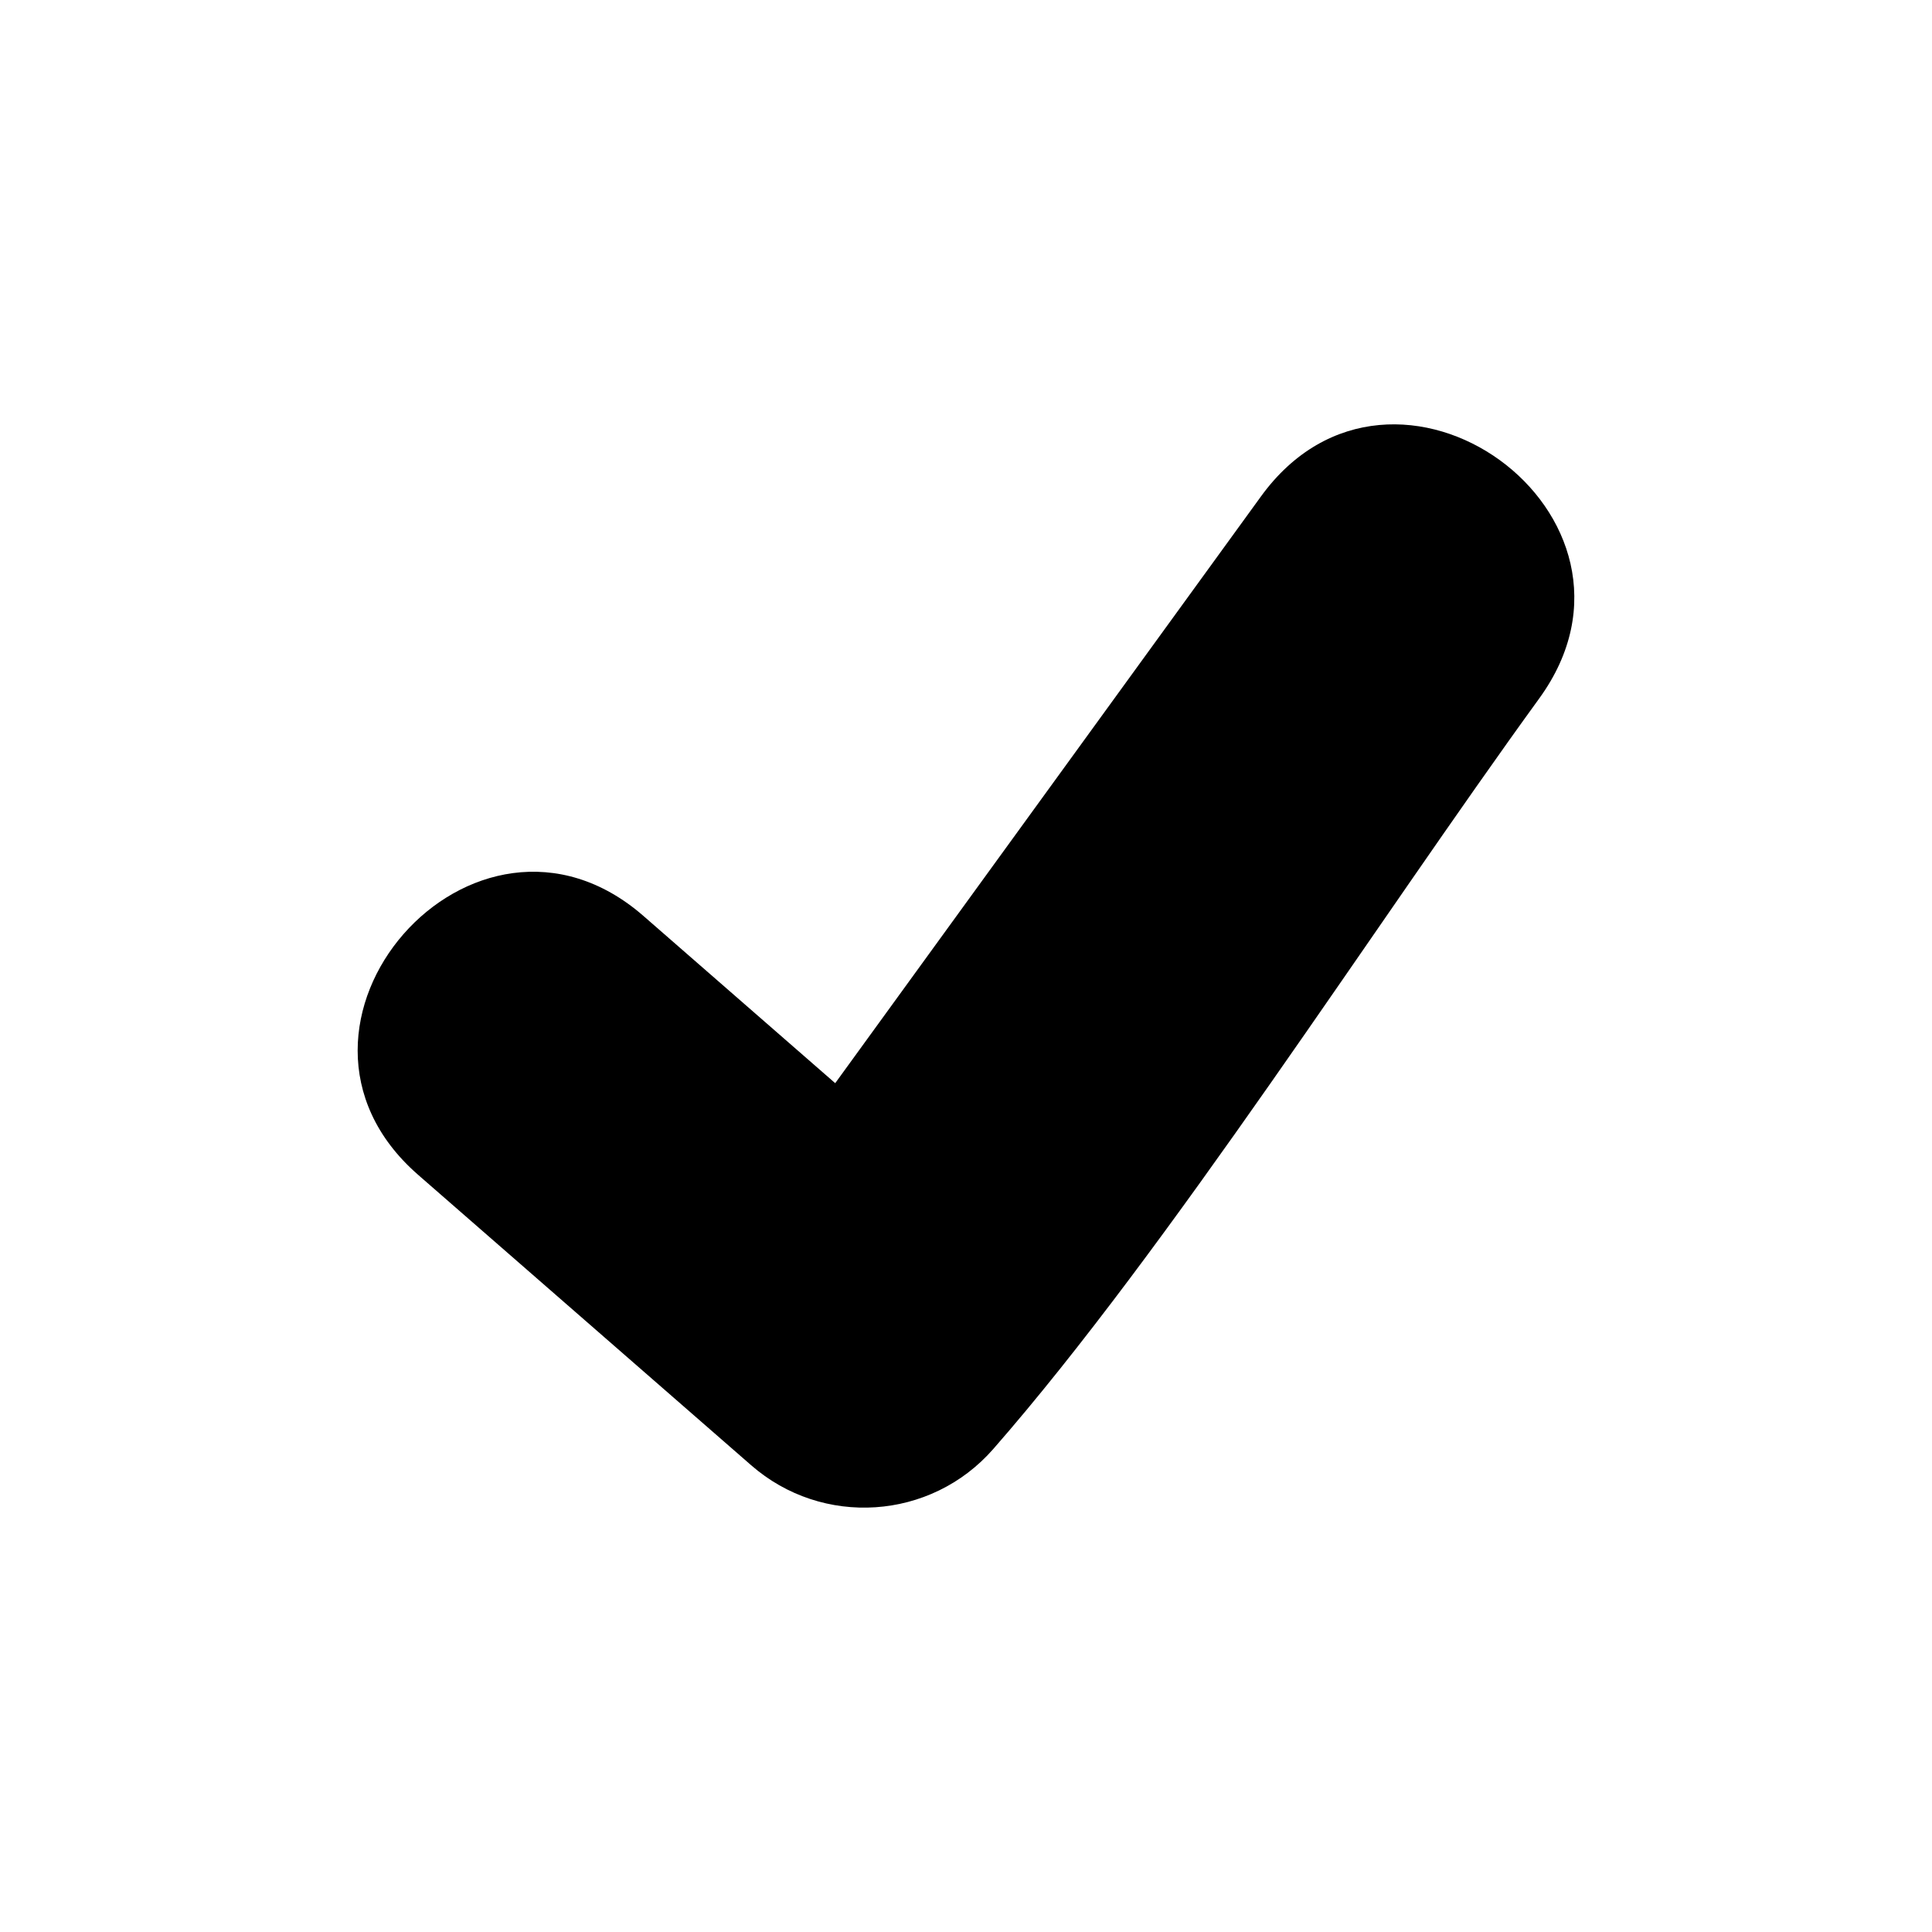
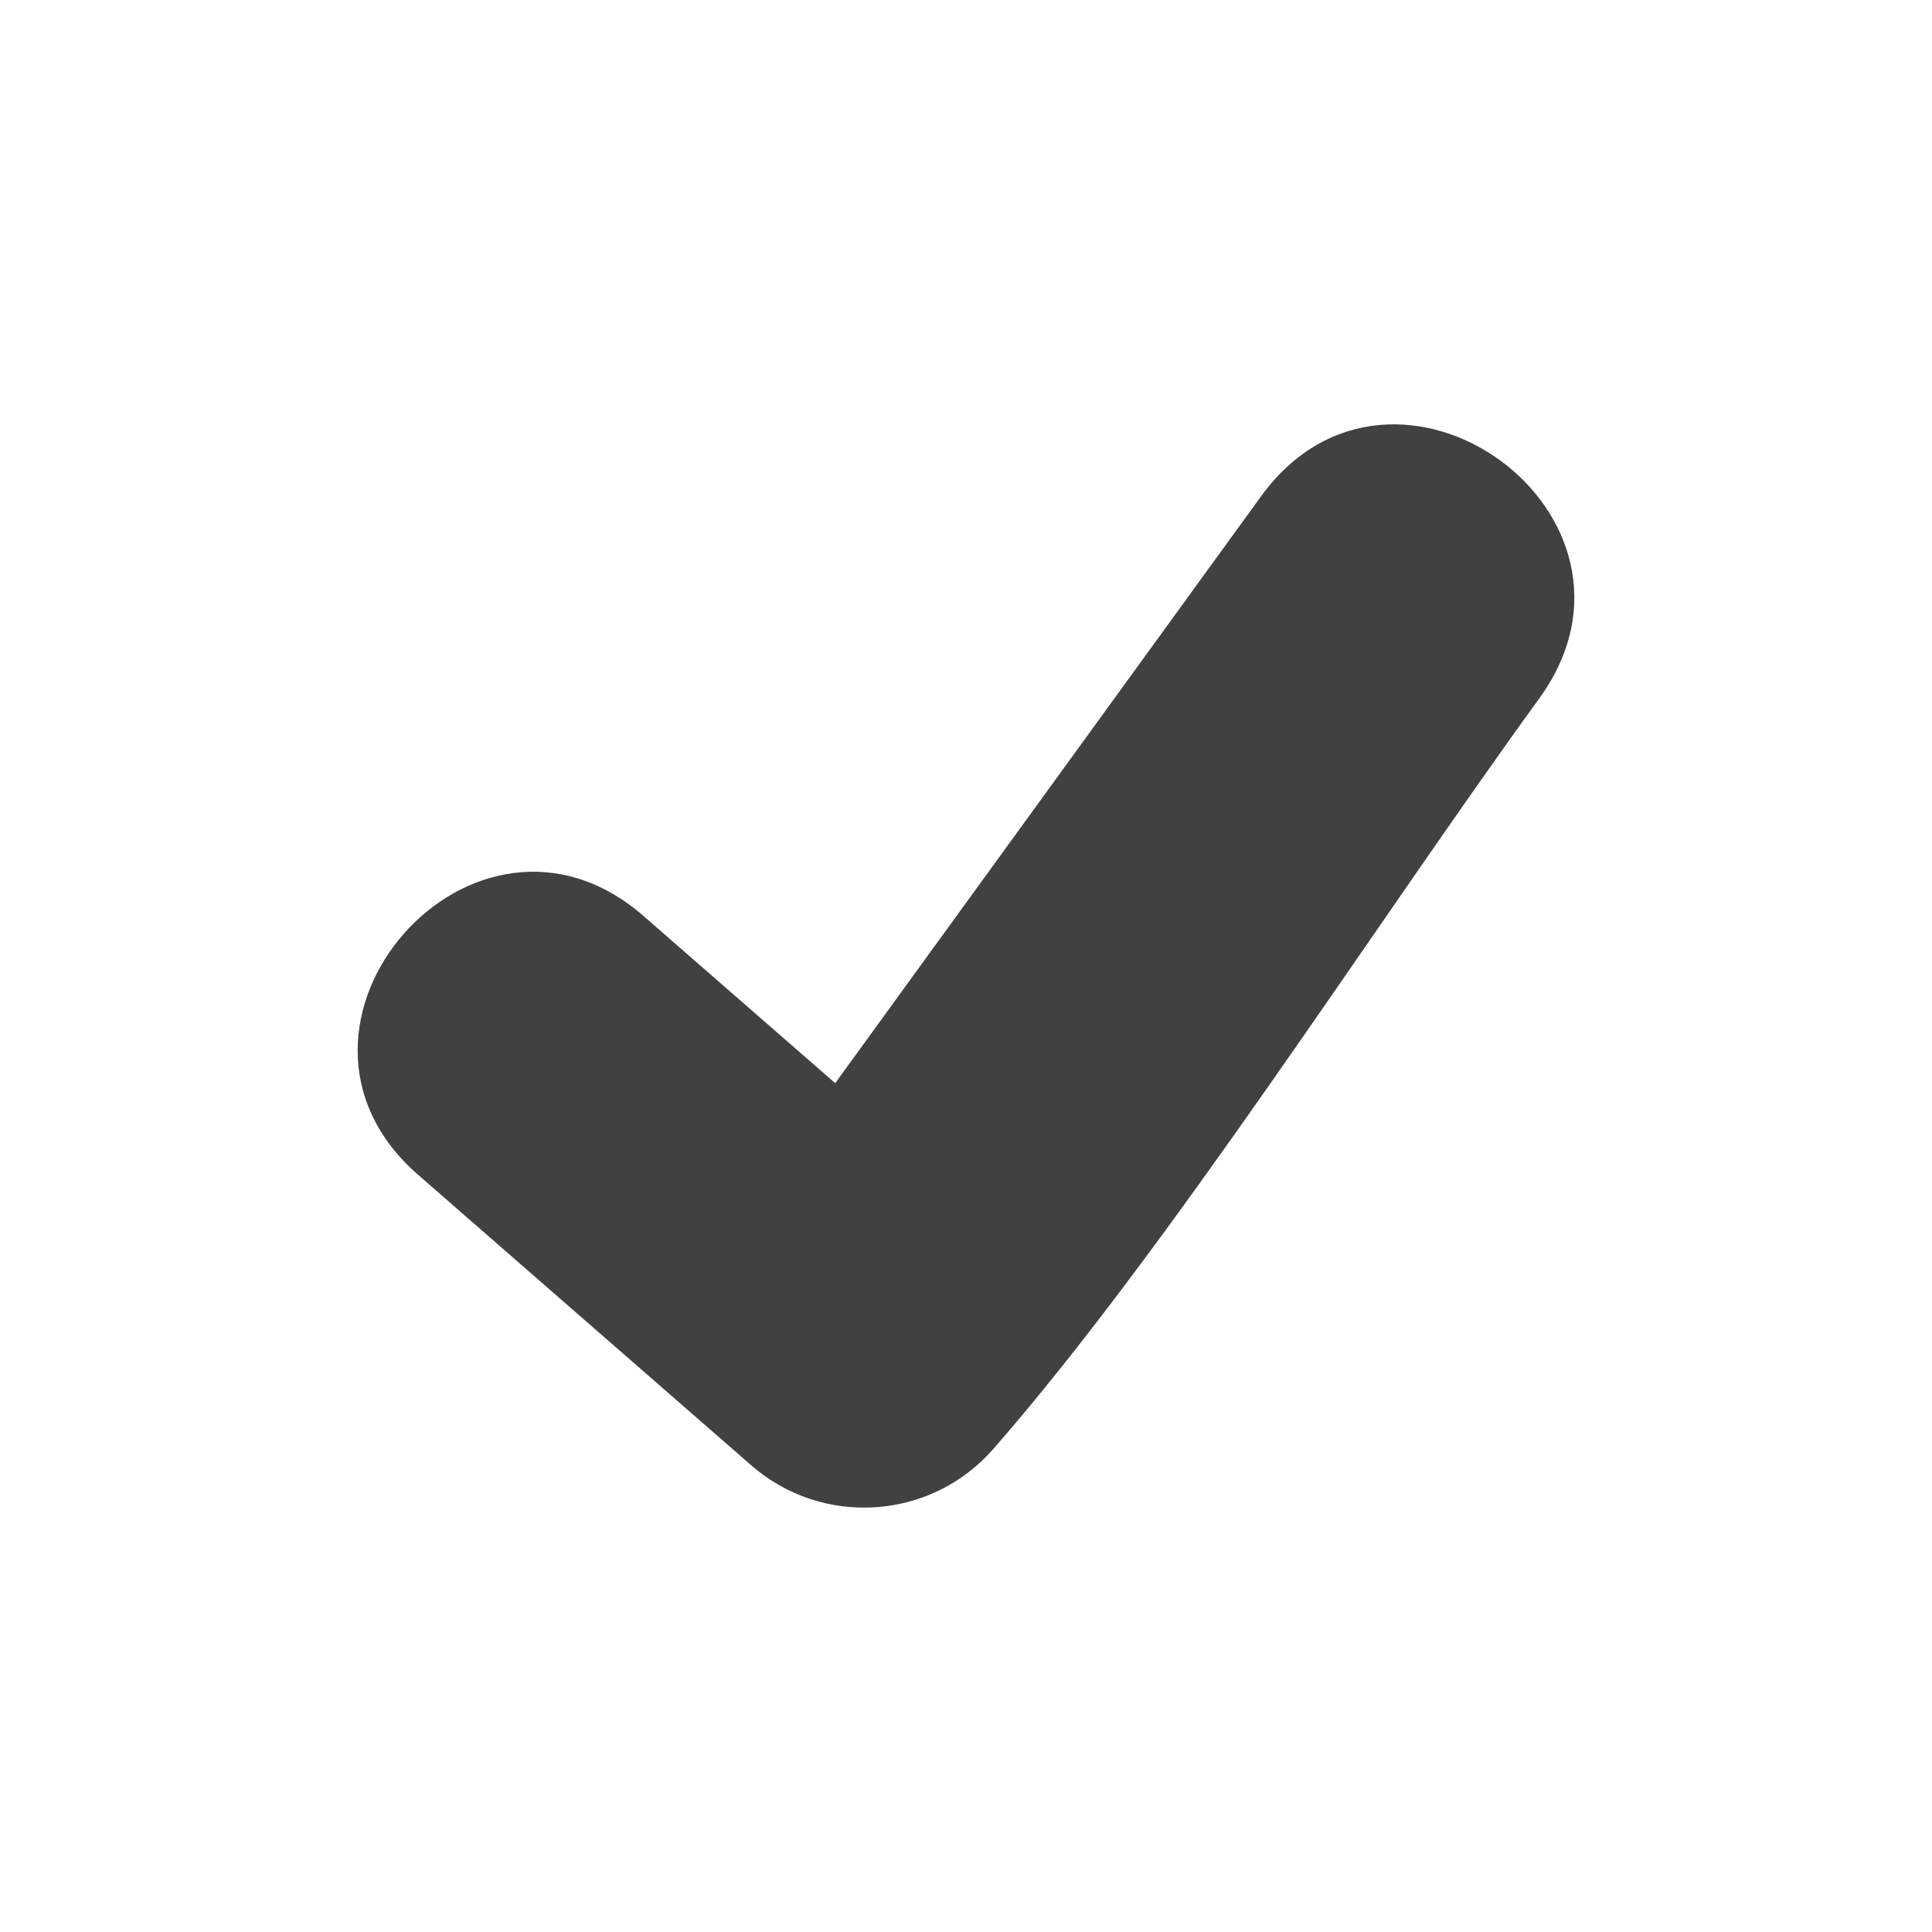
- <svg xmlns="http://www.w3.org/2000/svg" width="752pt" height="752pt" version="1.1" viewBox="0 0 752 752">
+ <svg xmlns="http://www.w3.org/2000/svg" fill="#414141" width="30px" height="30px" version="1.1" viewBox="0 0 752 752">
  <defs>
    <clipPath id="a">
      <path d="m139.21 165h473.58v422h-473.58z" />
    </clipPath>
  </defs>
  <g clip-path="url(#a)">
    <path d="m162.61 457.16c-66.027-57.77 21.93-158.31 87.969-100.53l74.512 64.977 165.7-228.35c51.637-71.273 160.04 7.246 108.38 78.531-63.668 87.734-144.36 214.27-212.57 292.23-24.289 27.758-66.488 30.566-94.25 6.281l-129.75-113.14z" />
  </g>
</svg>
